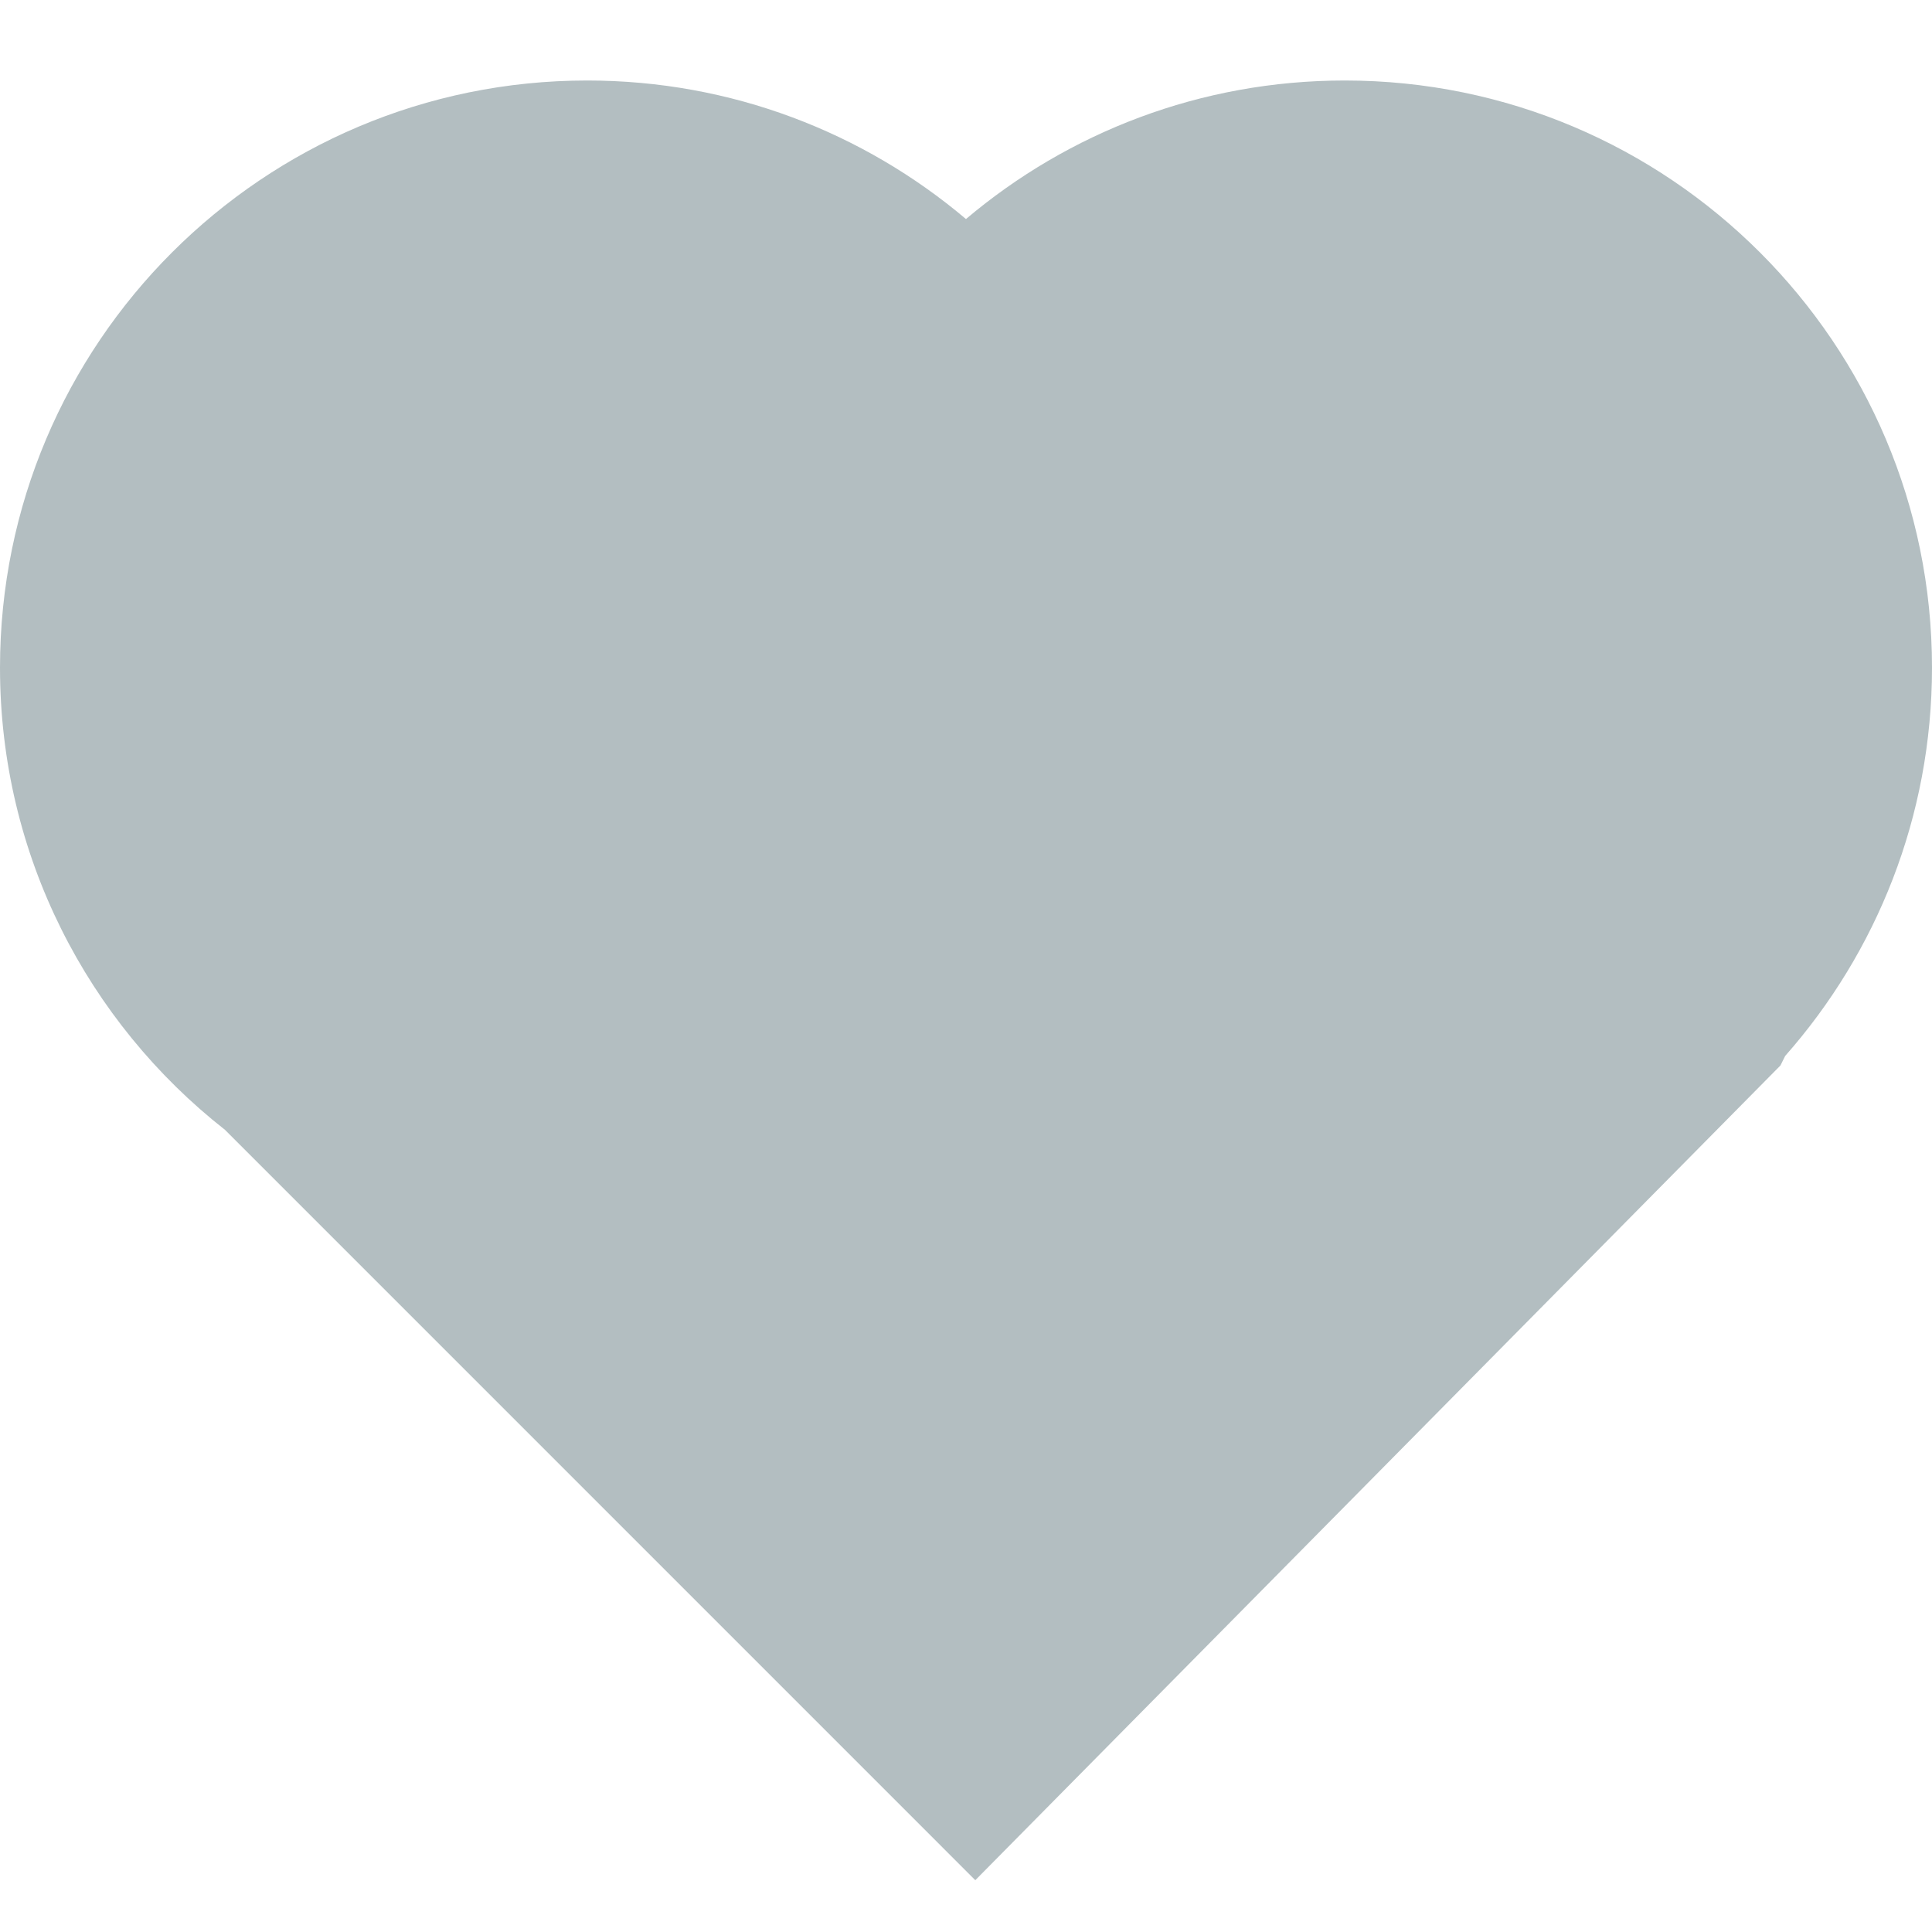
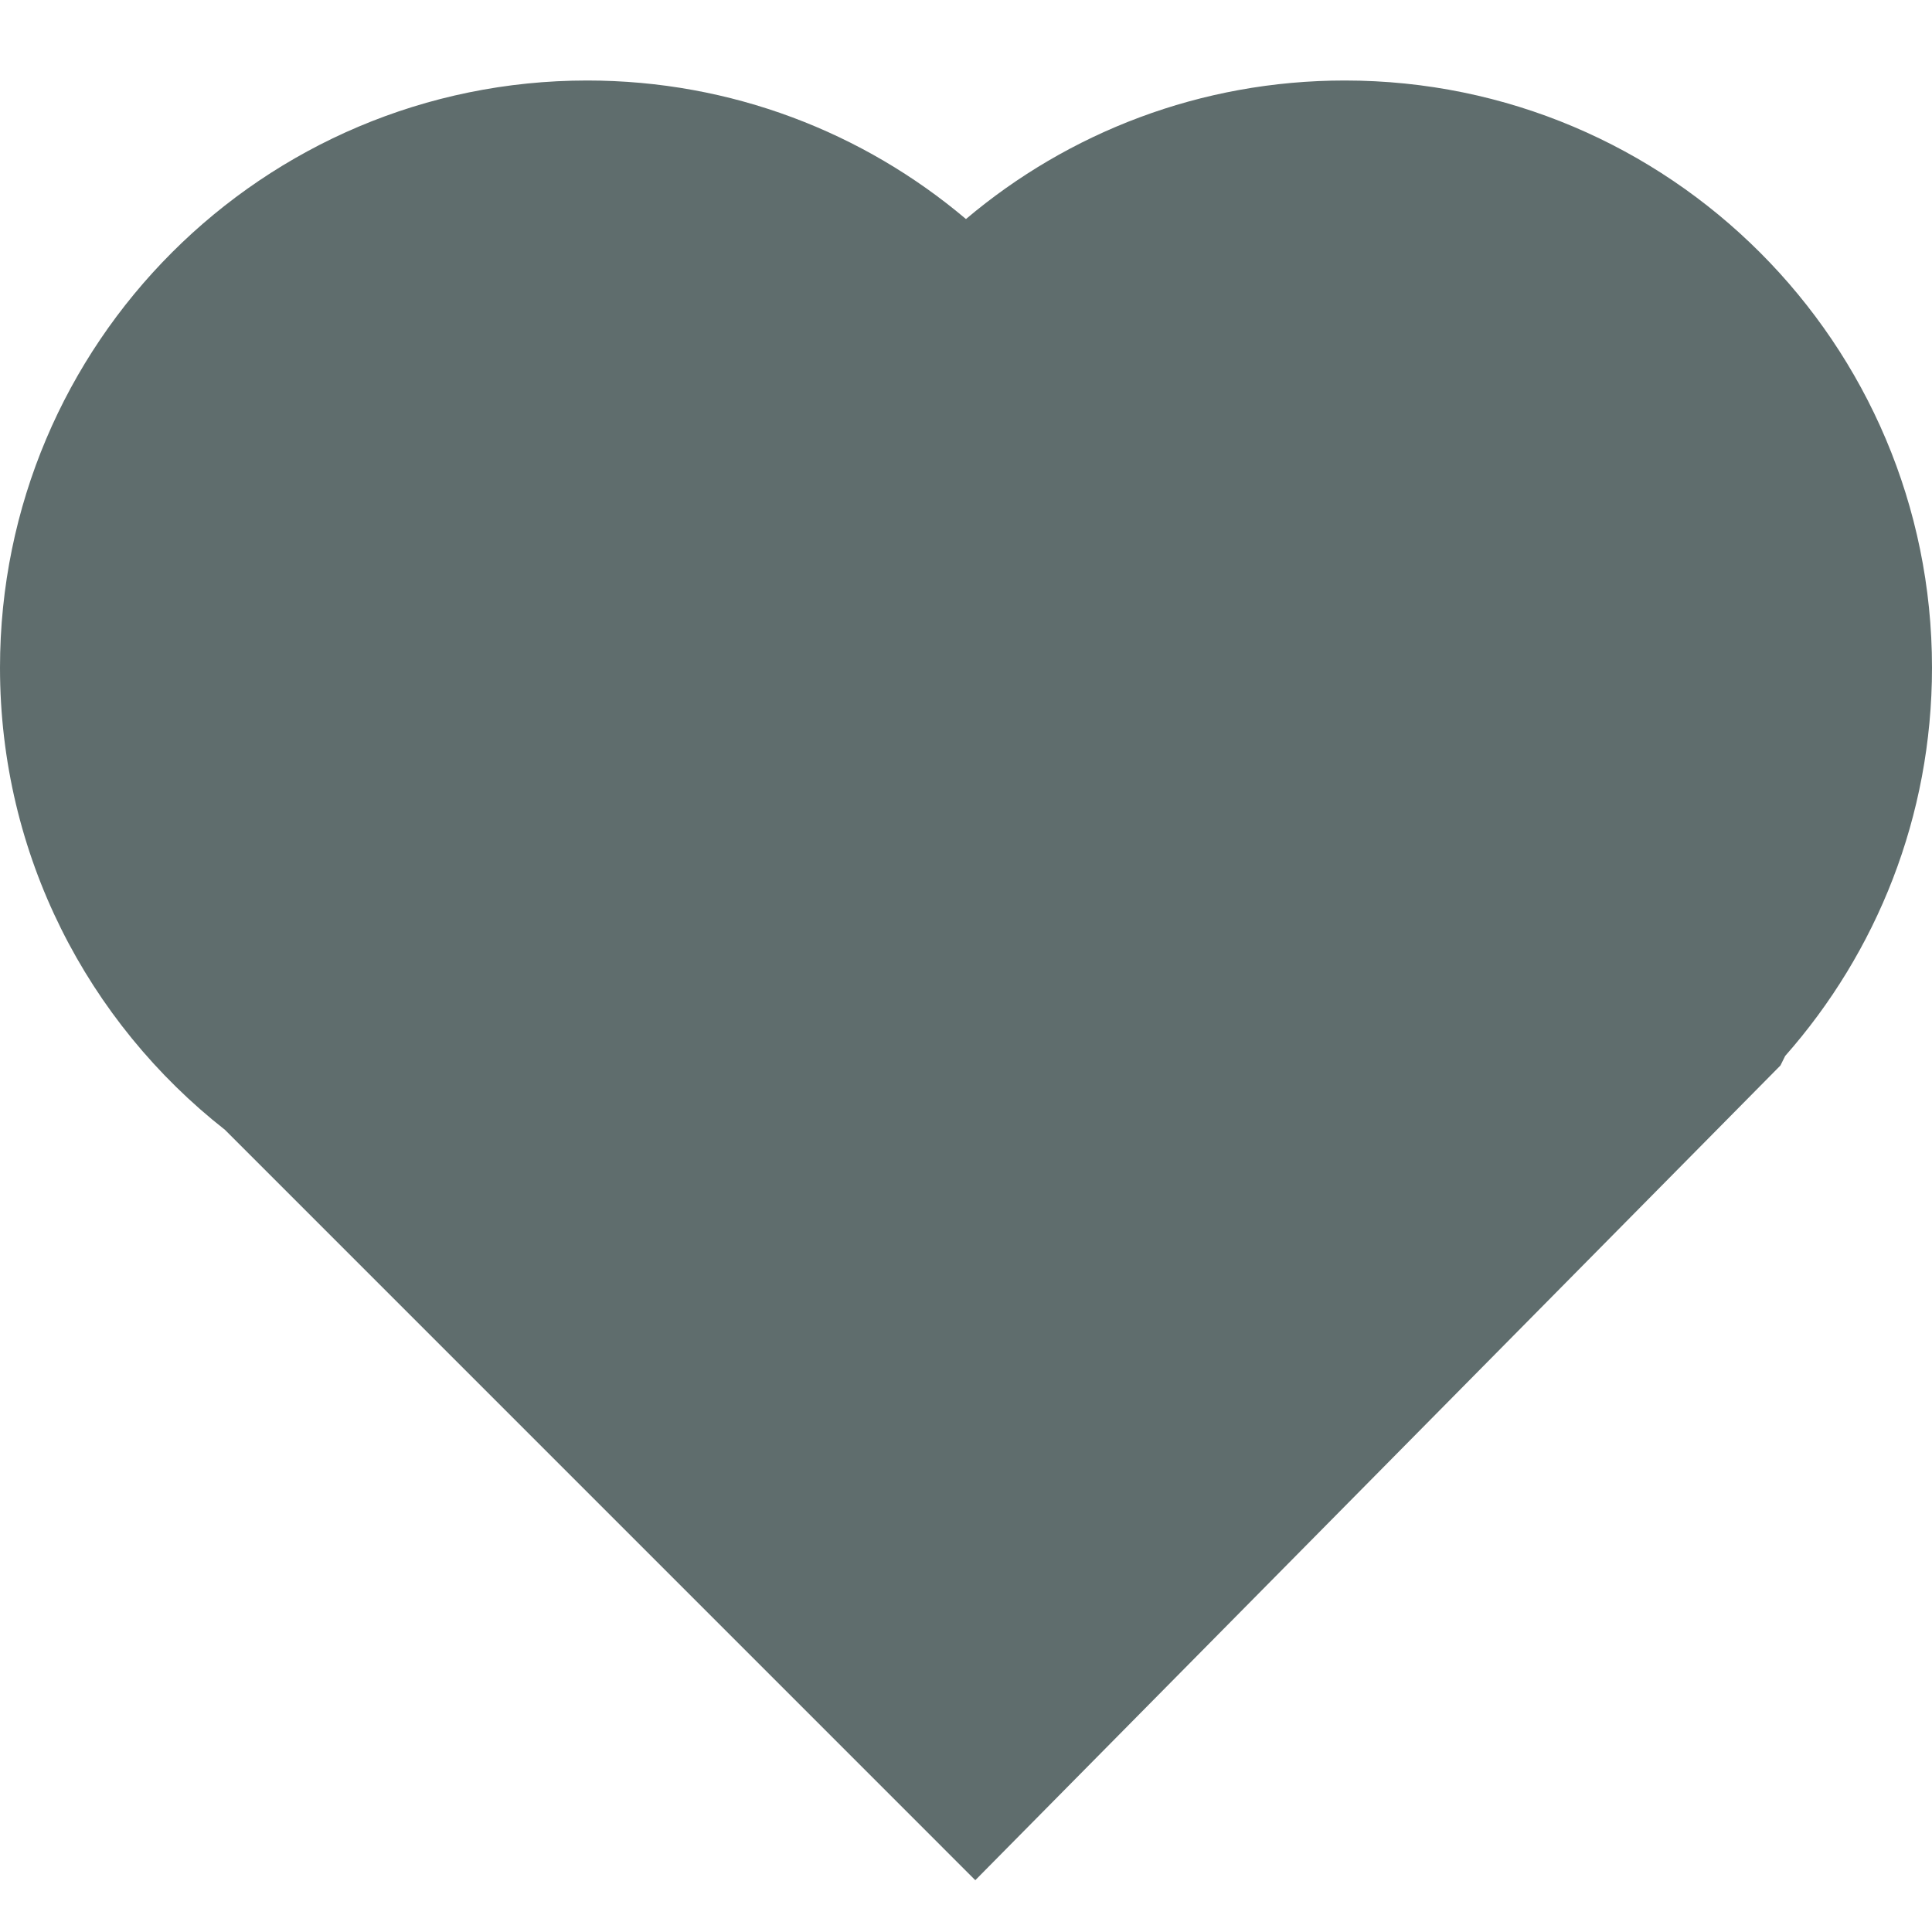
<svg xmlns="http://www.w3.org/2000/svg" width="48" height="48" viewBox="0 0 48 48" fill="none">
-   <path d="M33.411 2C41.468 2 48 8.531 48 16.588C48 20.287 46.622 23.664 44.352 26.235L44.235 26.471L24.231 46.713L5.589 28.07C2.186 25.399 3.98272e-05 21.249 0 16.588C0 8.531 6.531 2 14.588 2C18.175 2 21.459 3.295 23.999 5.442C26.54 3.295 29.824 2 33.411 2Z" fill="#B3BEC1" />
+   <path d="M33.411 2C41.468 2 48 8.531 48 16.588C48 20.287 46.622 23.664 44.352 26.235L44.235 26.471L24.231 46.713L5.589 28.07C2.186 25.399 3.98272e-05 21.249 0 16.588C0 8.531 6.531 2 14.588 2C18.175 2 21.459 3.295 23.999 5.442C26.54 3.295 29.824 2 33.411 2Z" fill="#5F6D6D" />
</svg>
